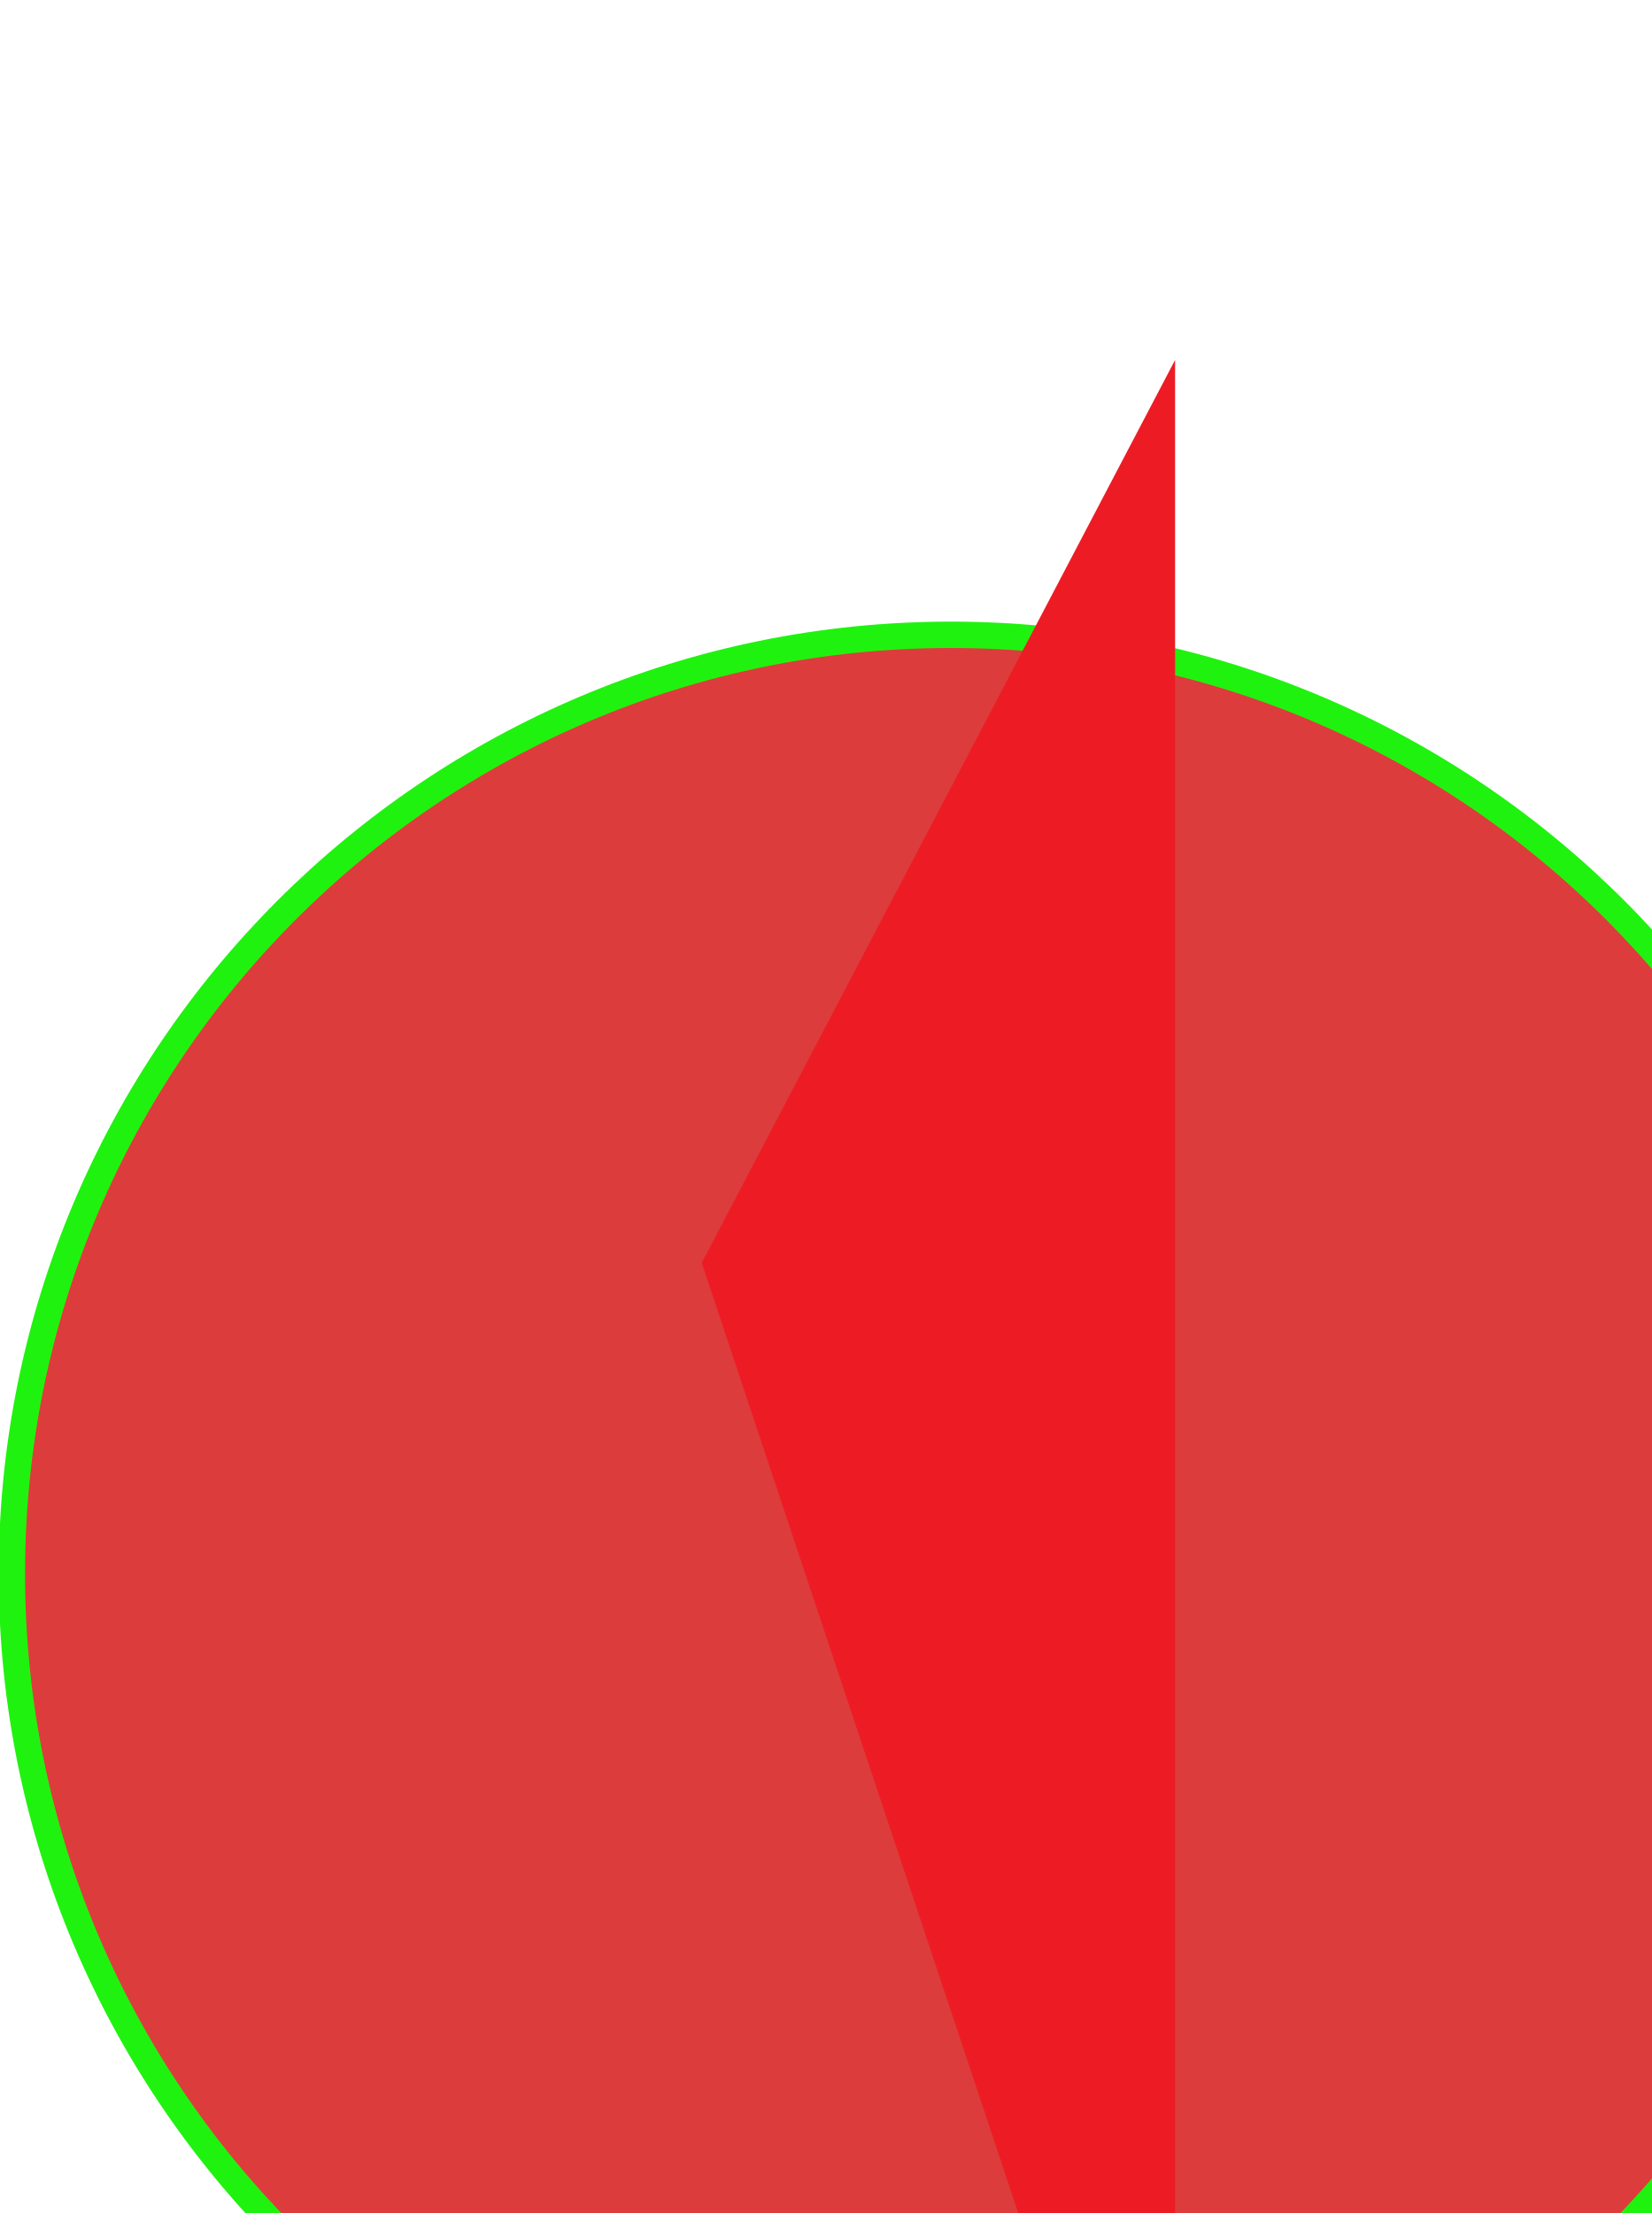
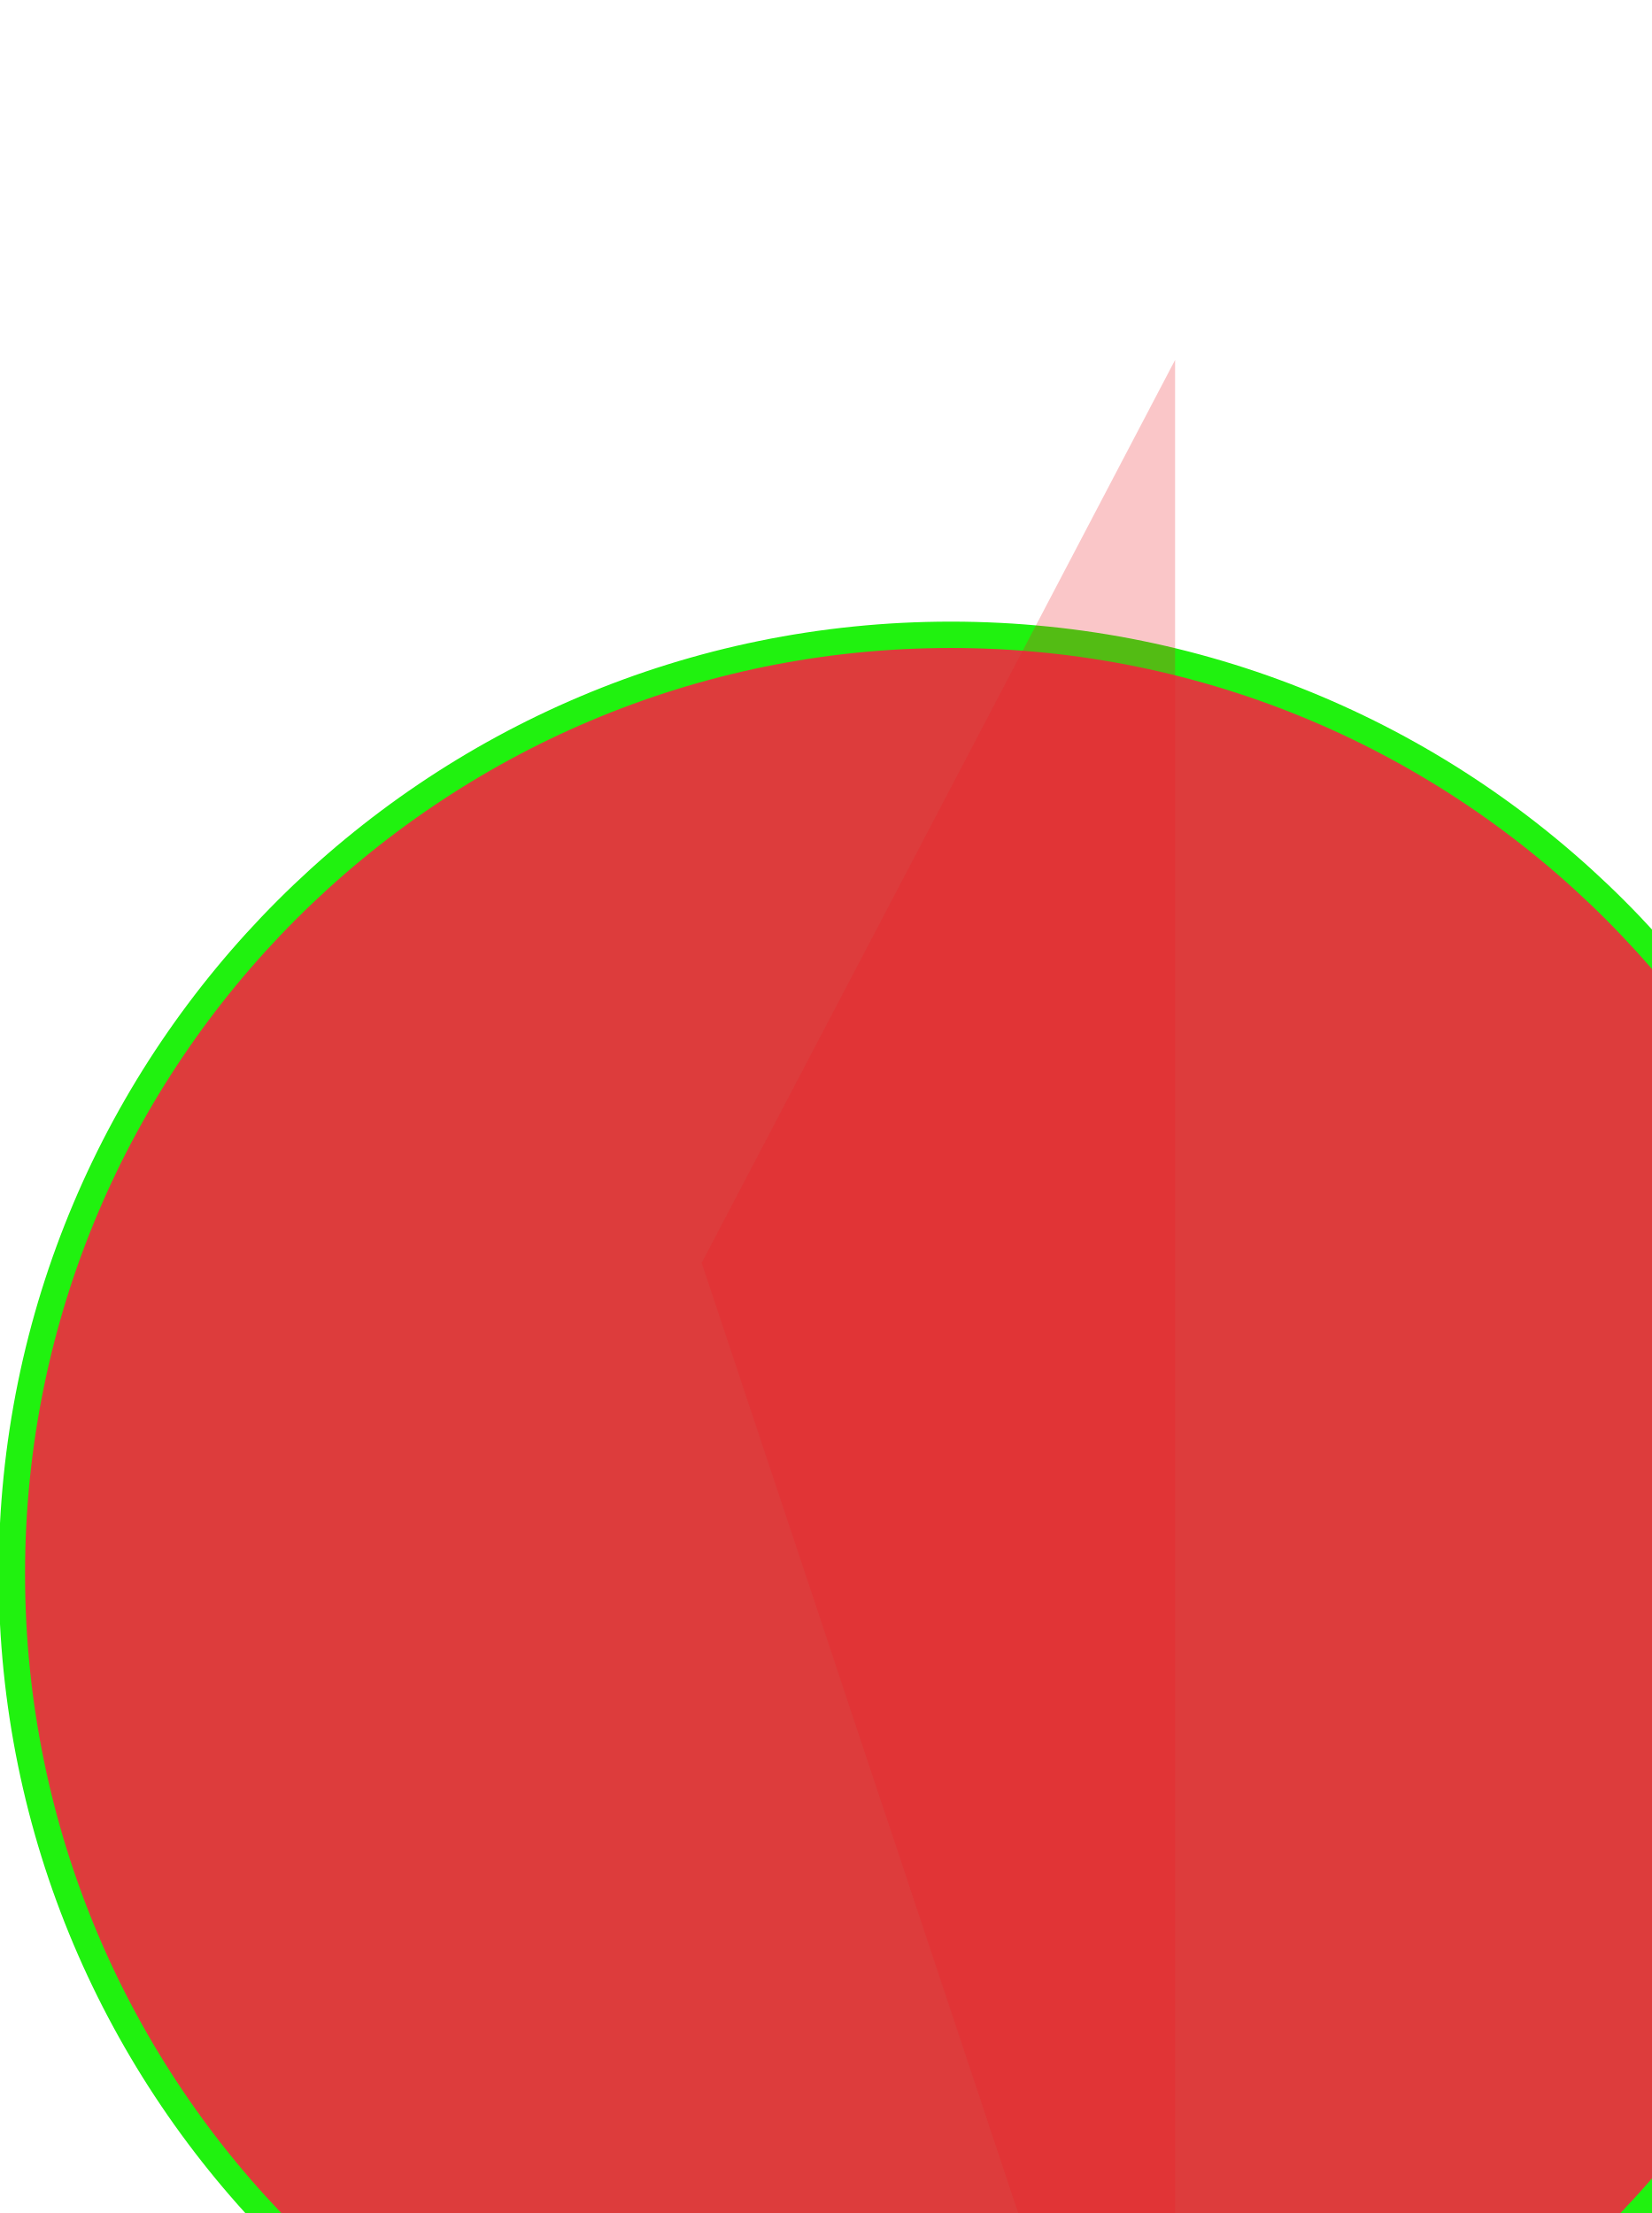
<svg xmlns="http://www.w3.org/2000/svg" preserveAspectRatio="none" width="348.185" height="466.5" viewBox="52.658 -65.658 348.185 466.5">
  <defs>
    <style>
      .cls-1 {
        fill: #dd3c3c;
        stroke: #20f20f;
        stroke-miterlimit: 10.556;
        stroke-width: 5.556px;
      }

      .cls-2 {
-         fill: #ed1c24;
+         fill: rgba(238,28,36,0.25);
        fill-rule: evenodd;
      }
    </style>
  </defs>
  <g>
    <circle cx="253.08" cy="266.08" r="197.922" class="cls-1" />
    <path d="M200.556,200.556L300.333,10.222V500.111" class="cls-2" />
  </g>
</svg>
